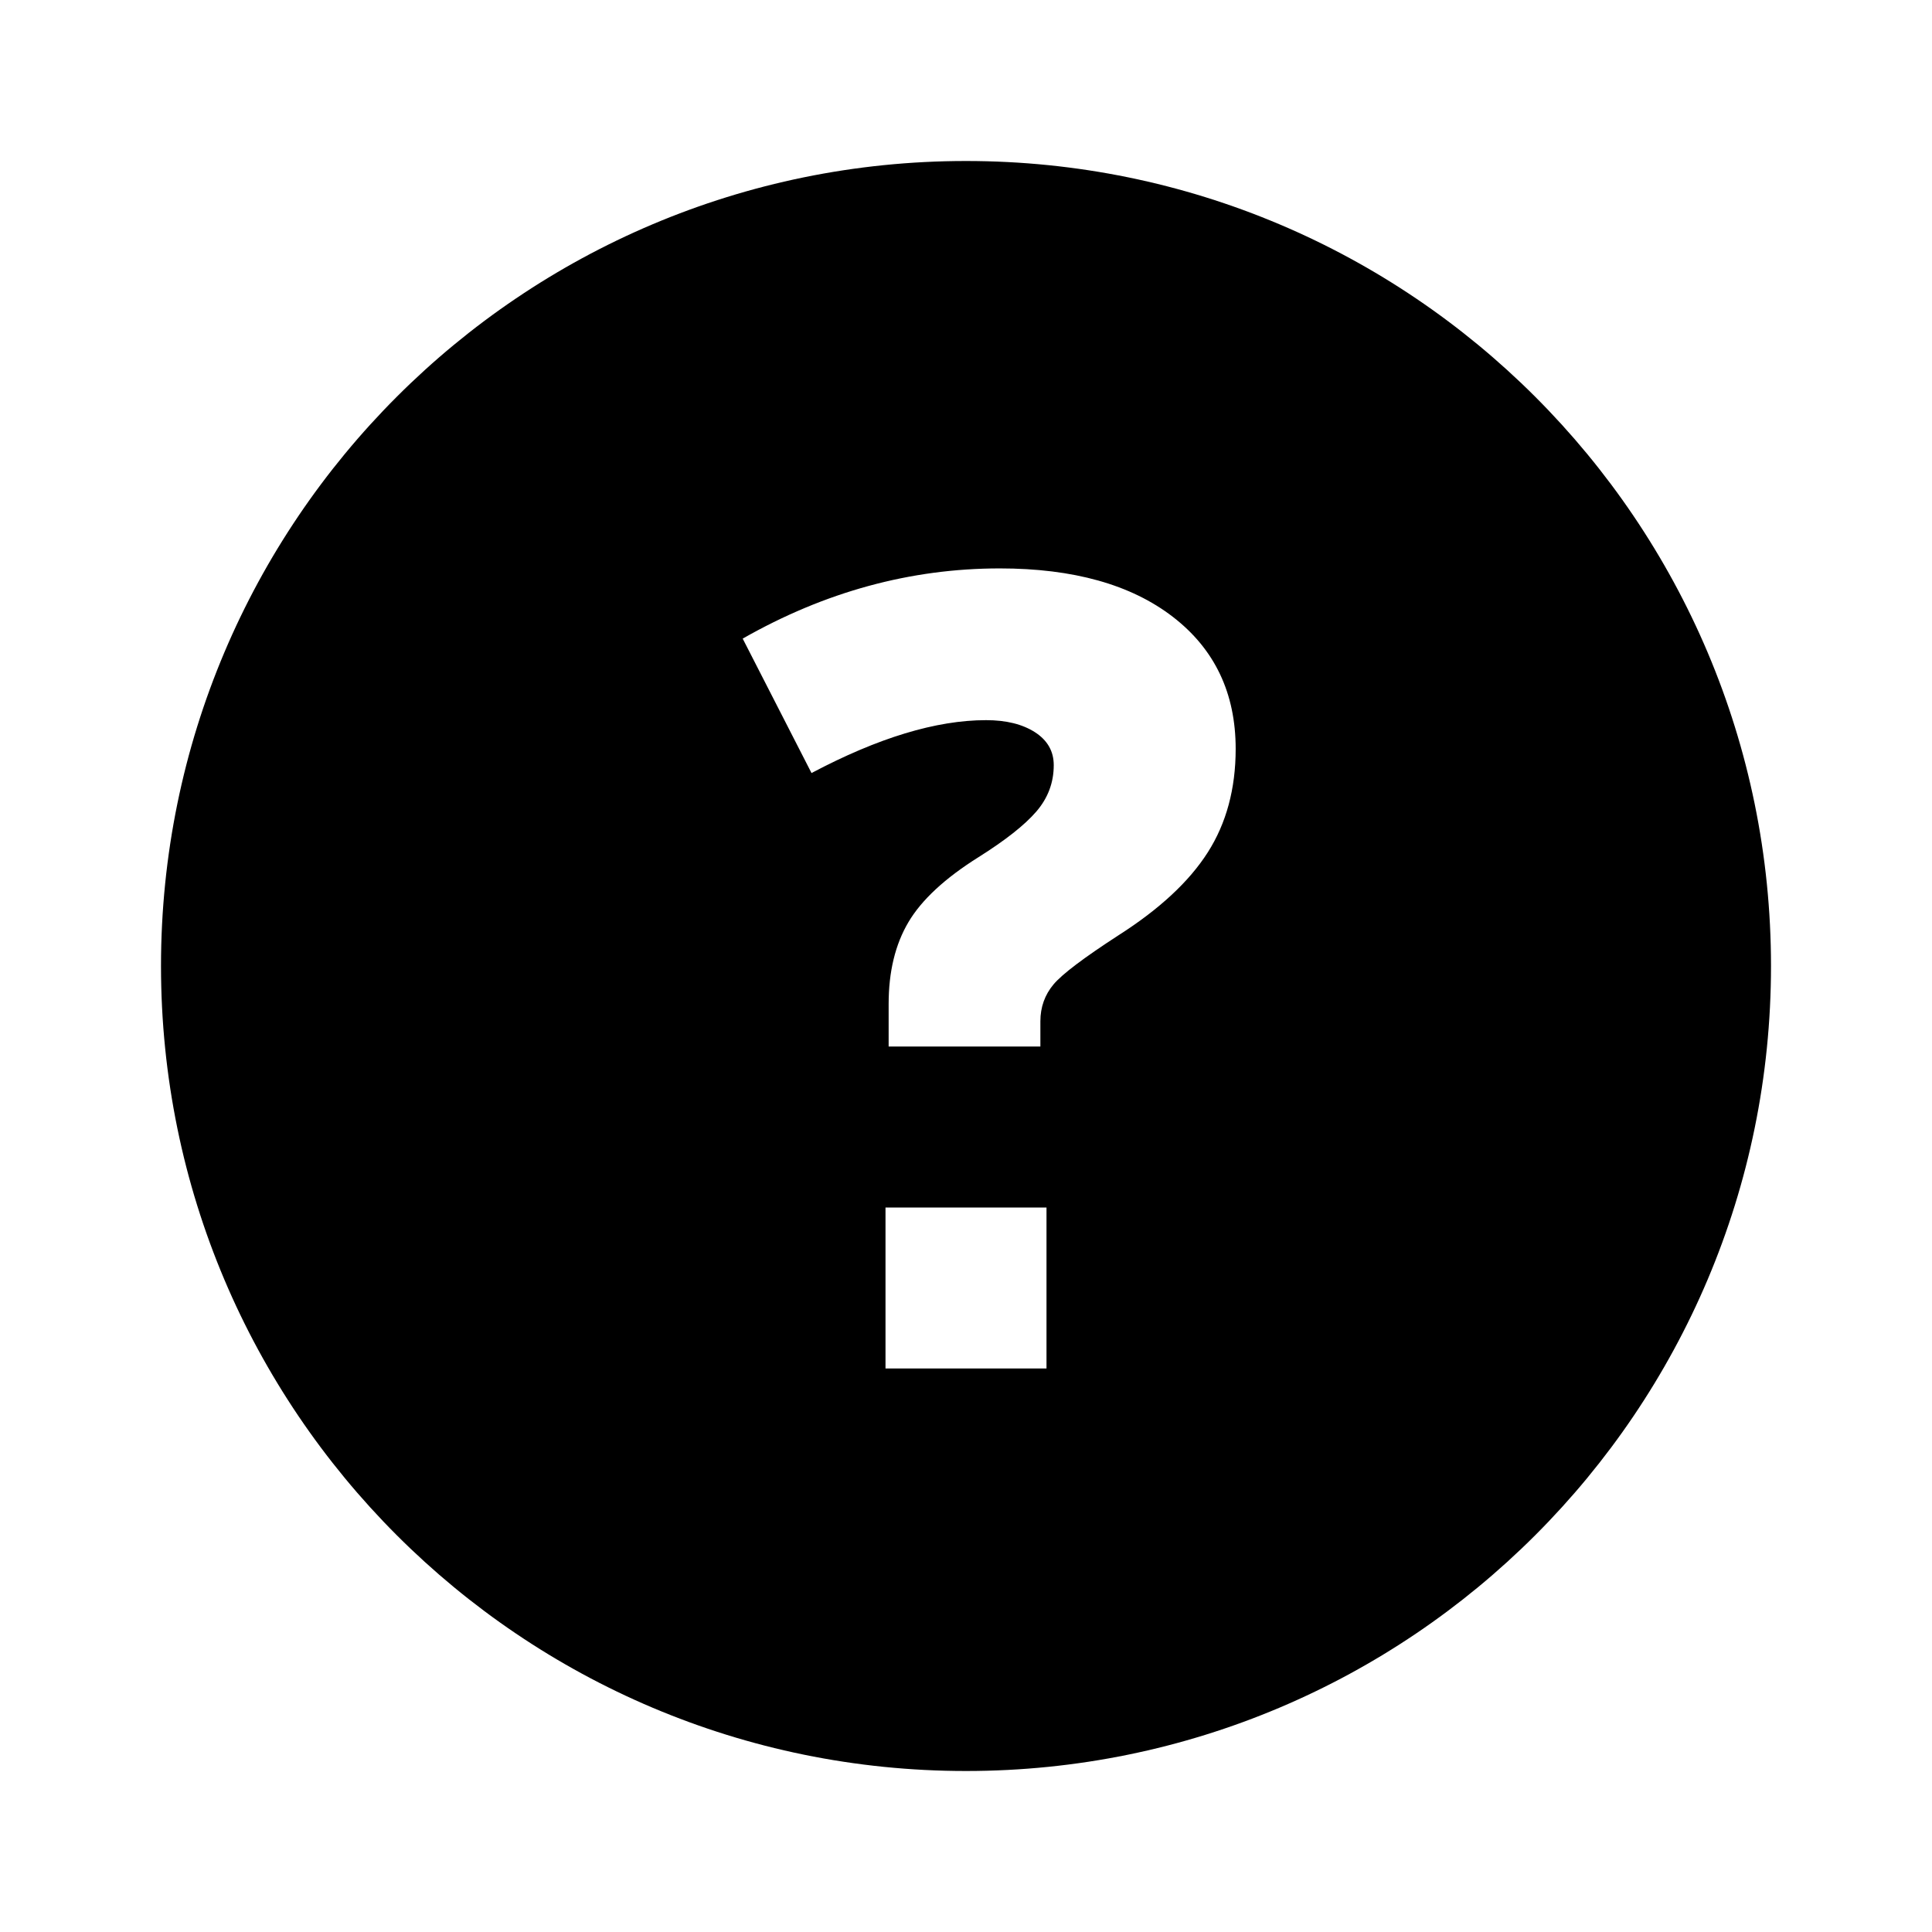
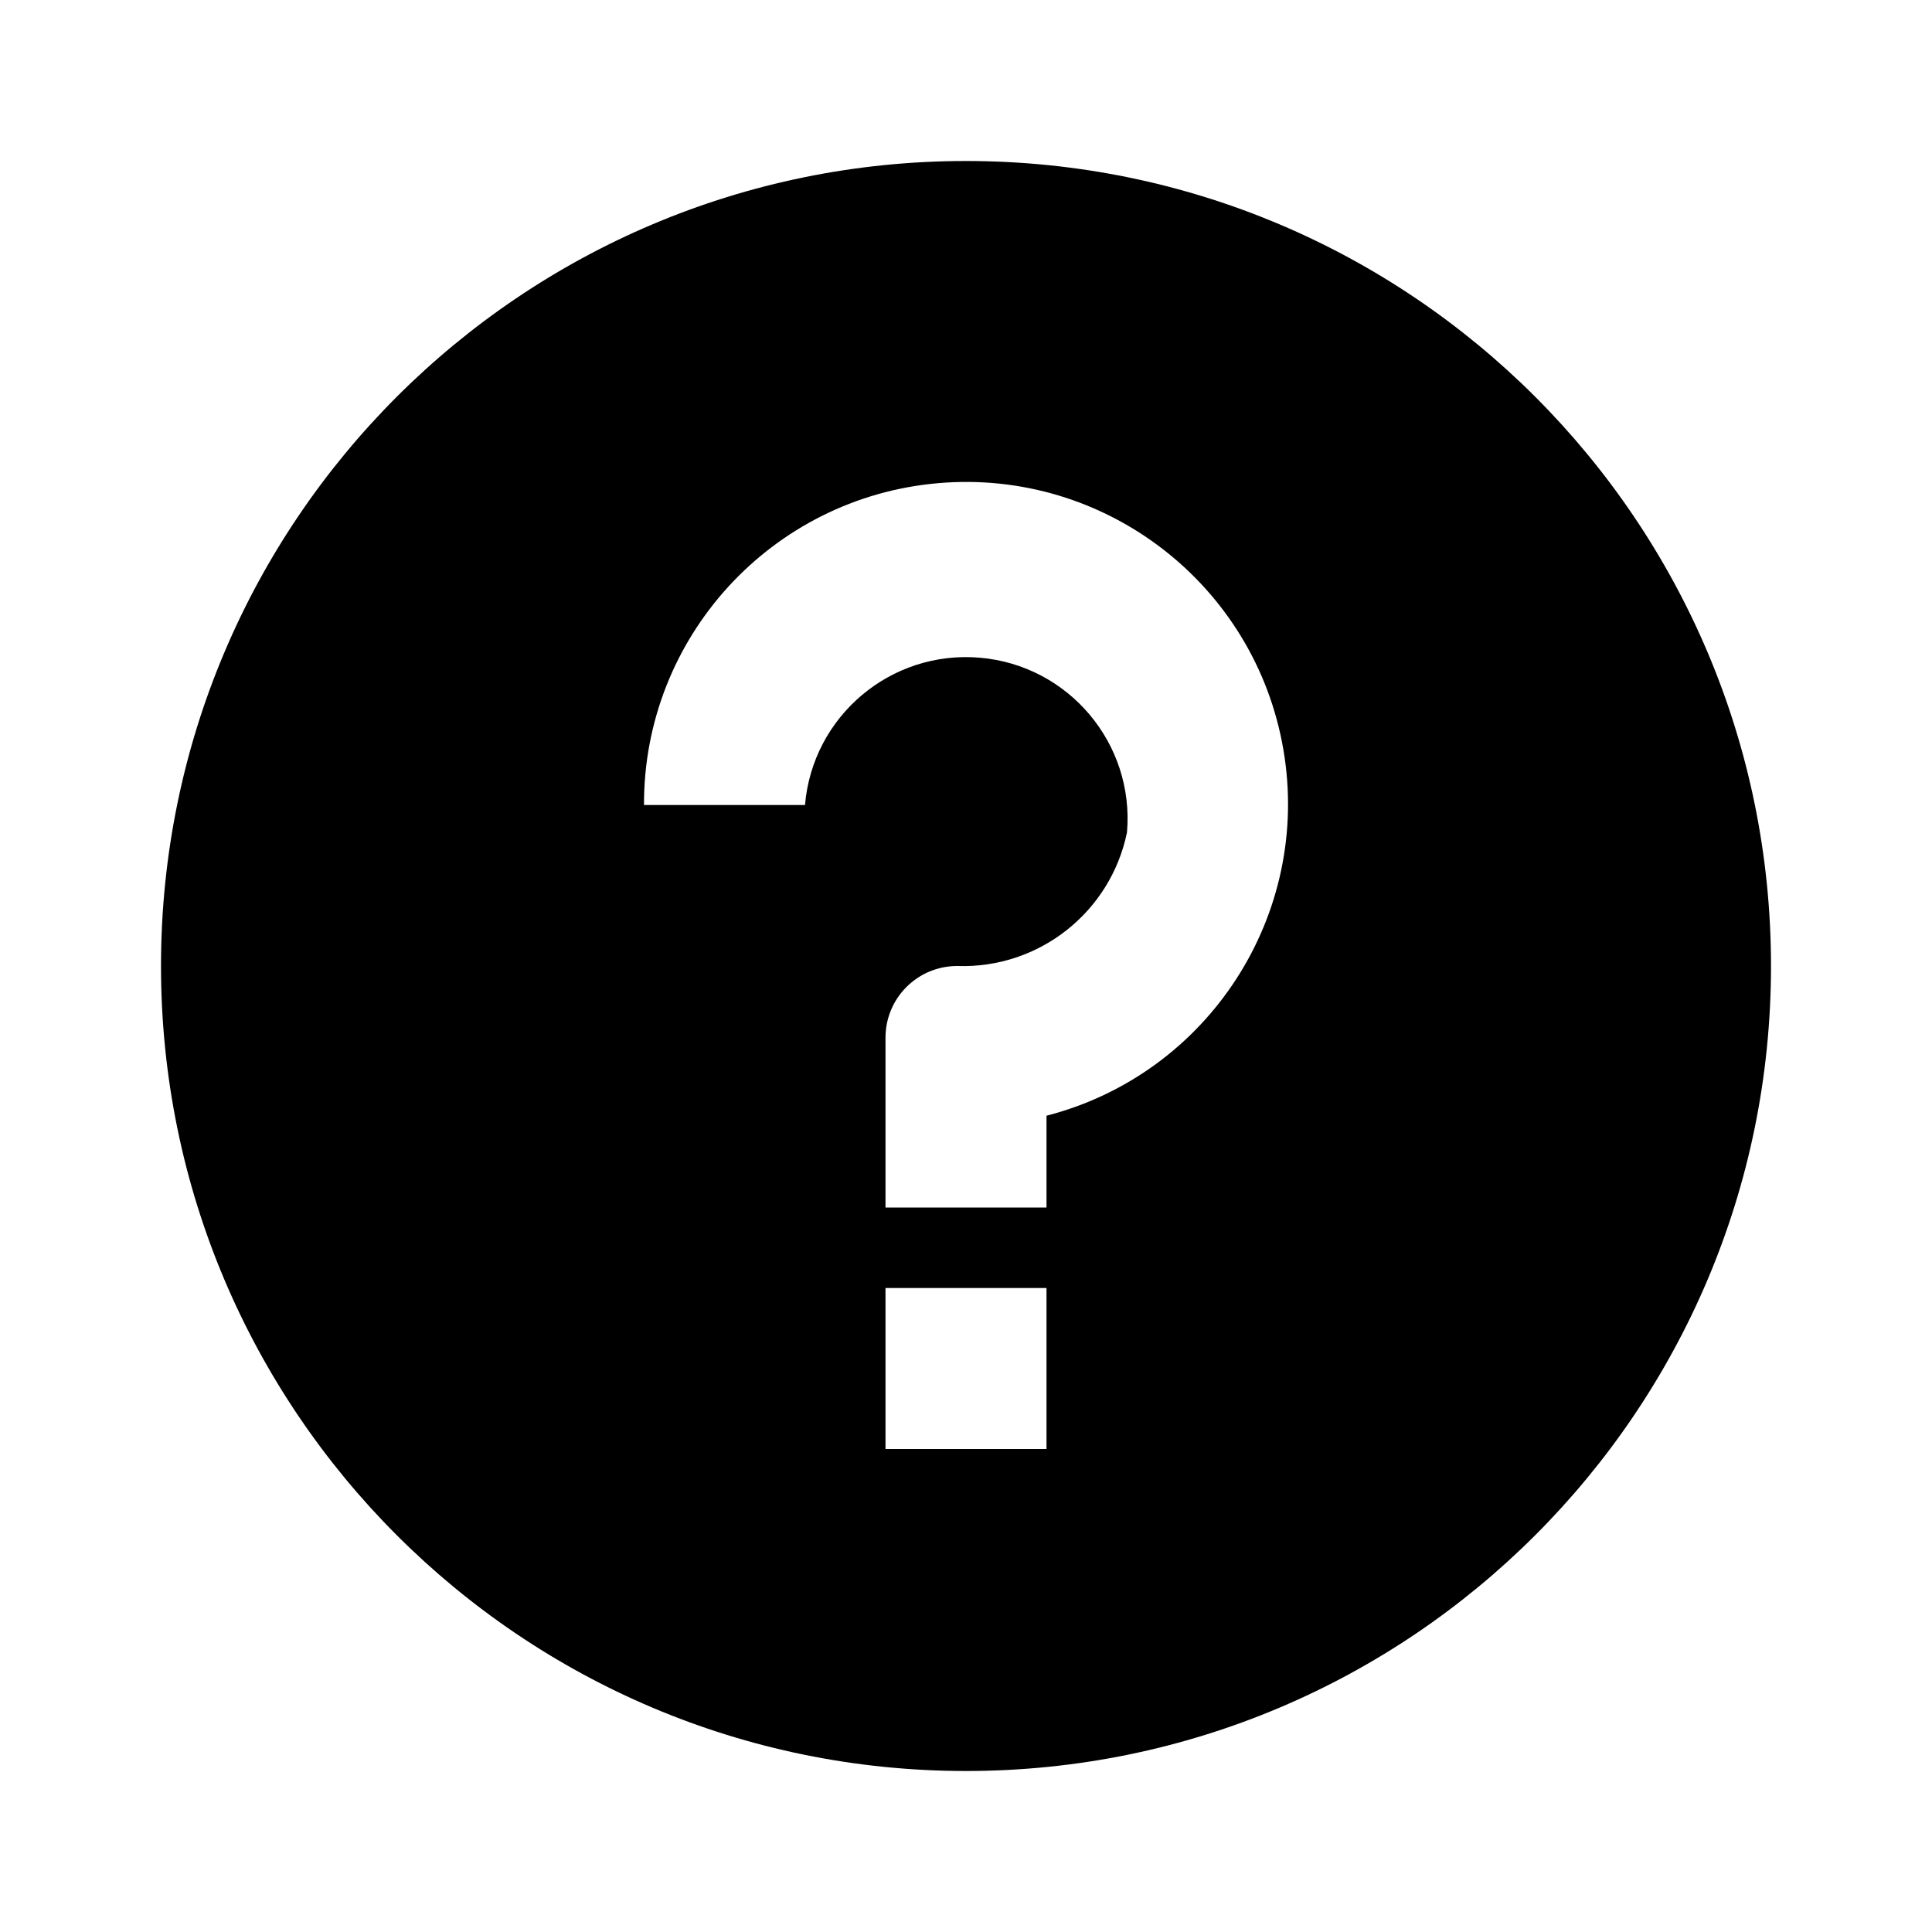
- <svg xmlns="http://www.w3.org/2000/svg" version="1.1" x="0px" y="0px" viewBox="0 0 24 24" style="enable-background:new 0 0 24 24;" xml:space="preserve">
-   <g id="help">
-     <g>
-       <path d="M12,2C6.477,2,2,6.477,2,12c0,5.523,4.477,10,10,10s10-4.477,10-10C22,6.477,17.523,2,12,2z M13,17h-2v-2h2V17z     M15.003,10.589c-0.231,0.362-0.6,0.705-1.108,1.029c-0.43,0.279-0.7,0.482-0.808,0.611c-0.108,0.129-0.163,0.282-0.163,0.458V13    h-1.885v-0.528c0-0.401,0.082-0.74,0.246-1.017c0.163-0.276,0.454-0.546,0.872-0.808c0.332-0.209,0.571-0.397,0.716-0.565    c0.145-0.168,0.217-0.36,0.217-0.577c0-0.172-0.077-0.308-0.233-0.409c-0.156-0.1-0.358-0.15-0.608-0.15    c-0.619,0-1.341,0.219-2.168,0.657L9.226,7.933c1.02-0.581,2.084-0.872,3.194-0.872c0.913,0,1.63,0.201,2.15,0.602    c0.52,0.401,0.78,0.948,0.78,1.64C15.35,9.798,15.234,10.227,15.003,10.589z" />
-     </g>
-   </g>
-   <g id="Layer_1">
- </g>
+ <svg xmlns="http://www.w3.org/2000/svg" id="Artwork" viewBox="0 0 24 24">
+   <path d="M12,2A10,10,0,1,0,22,12,10,10,0,0,0,12,2Zm1,16H11V16h2v2Zm0-4.14V15H11V12.89A0.89,0.89,0,0,1,11.89,12,2.08,2.08,0,0,0,14,10.34,2,2,0,1,0,10,10H8A4,4,0,1,1,13,13.86Z" />
</svg>
